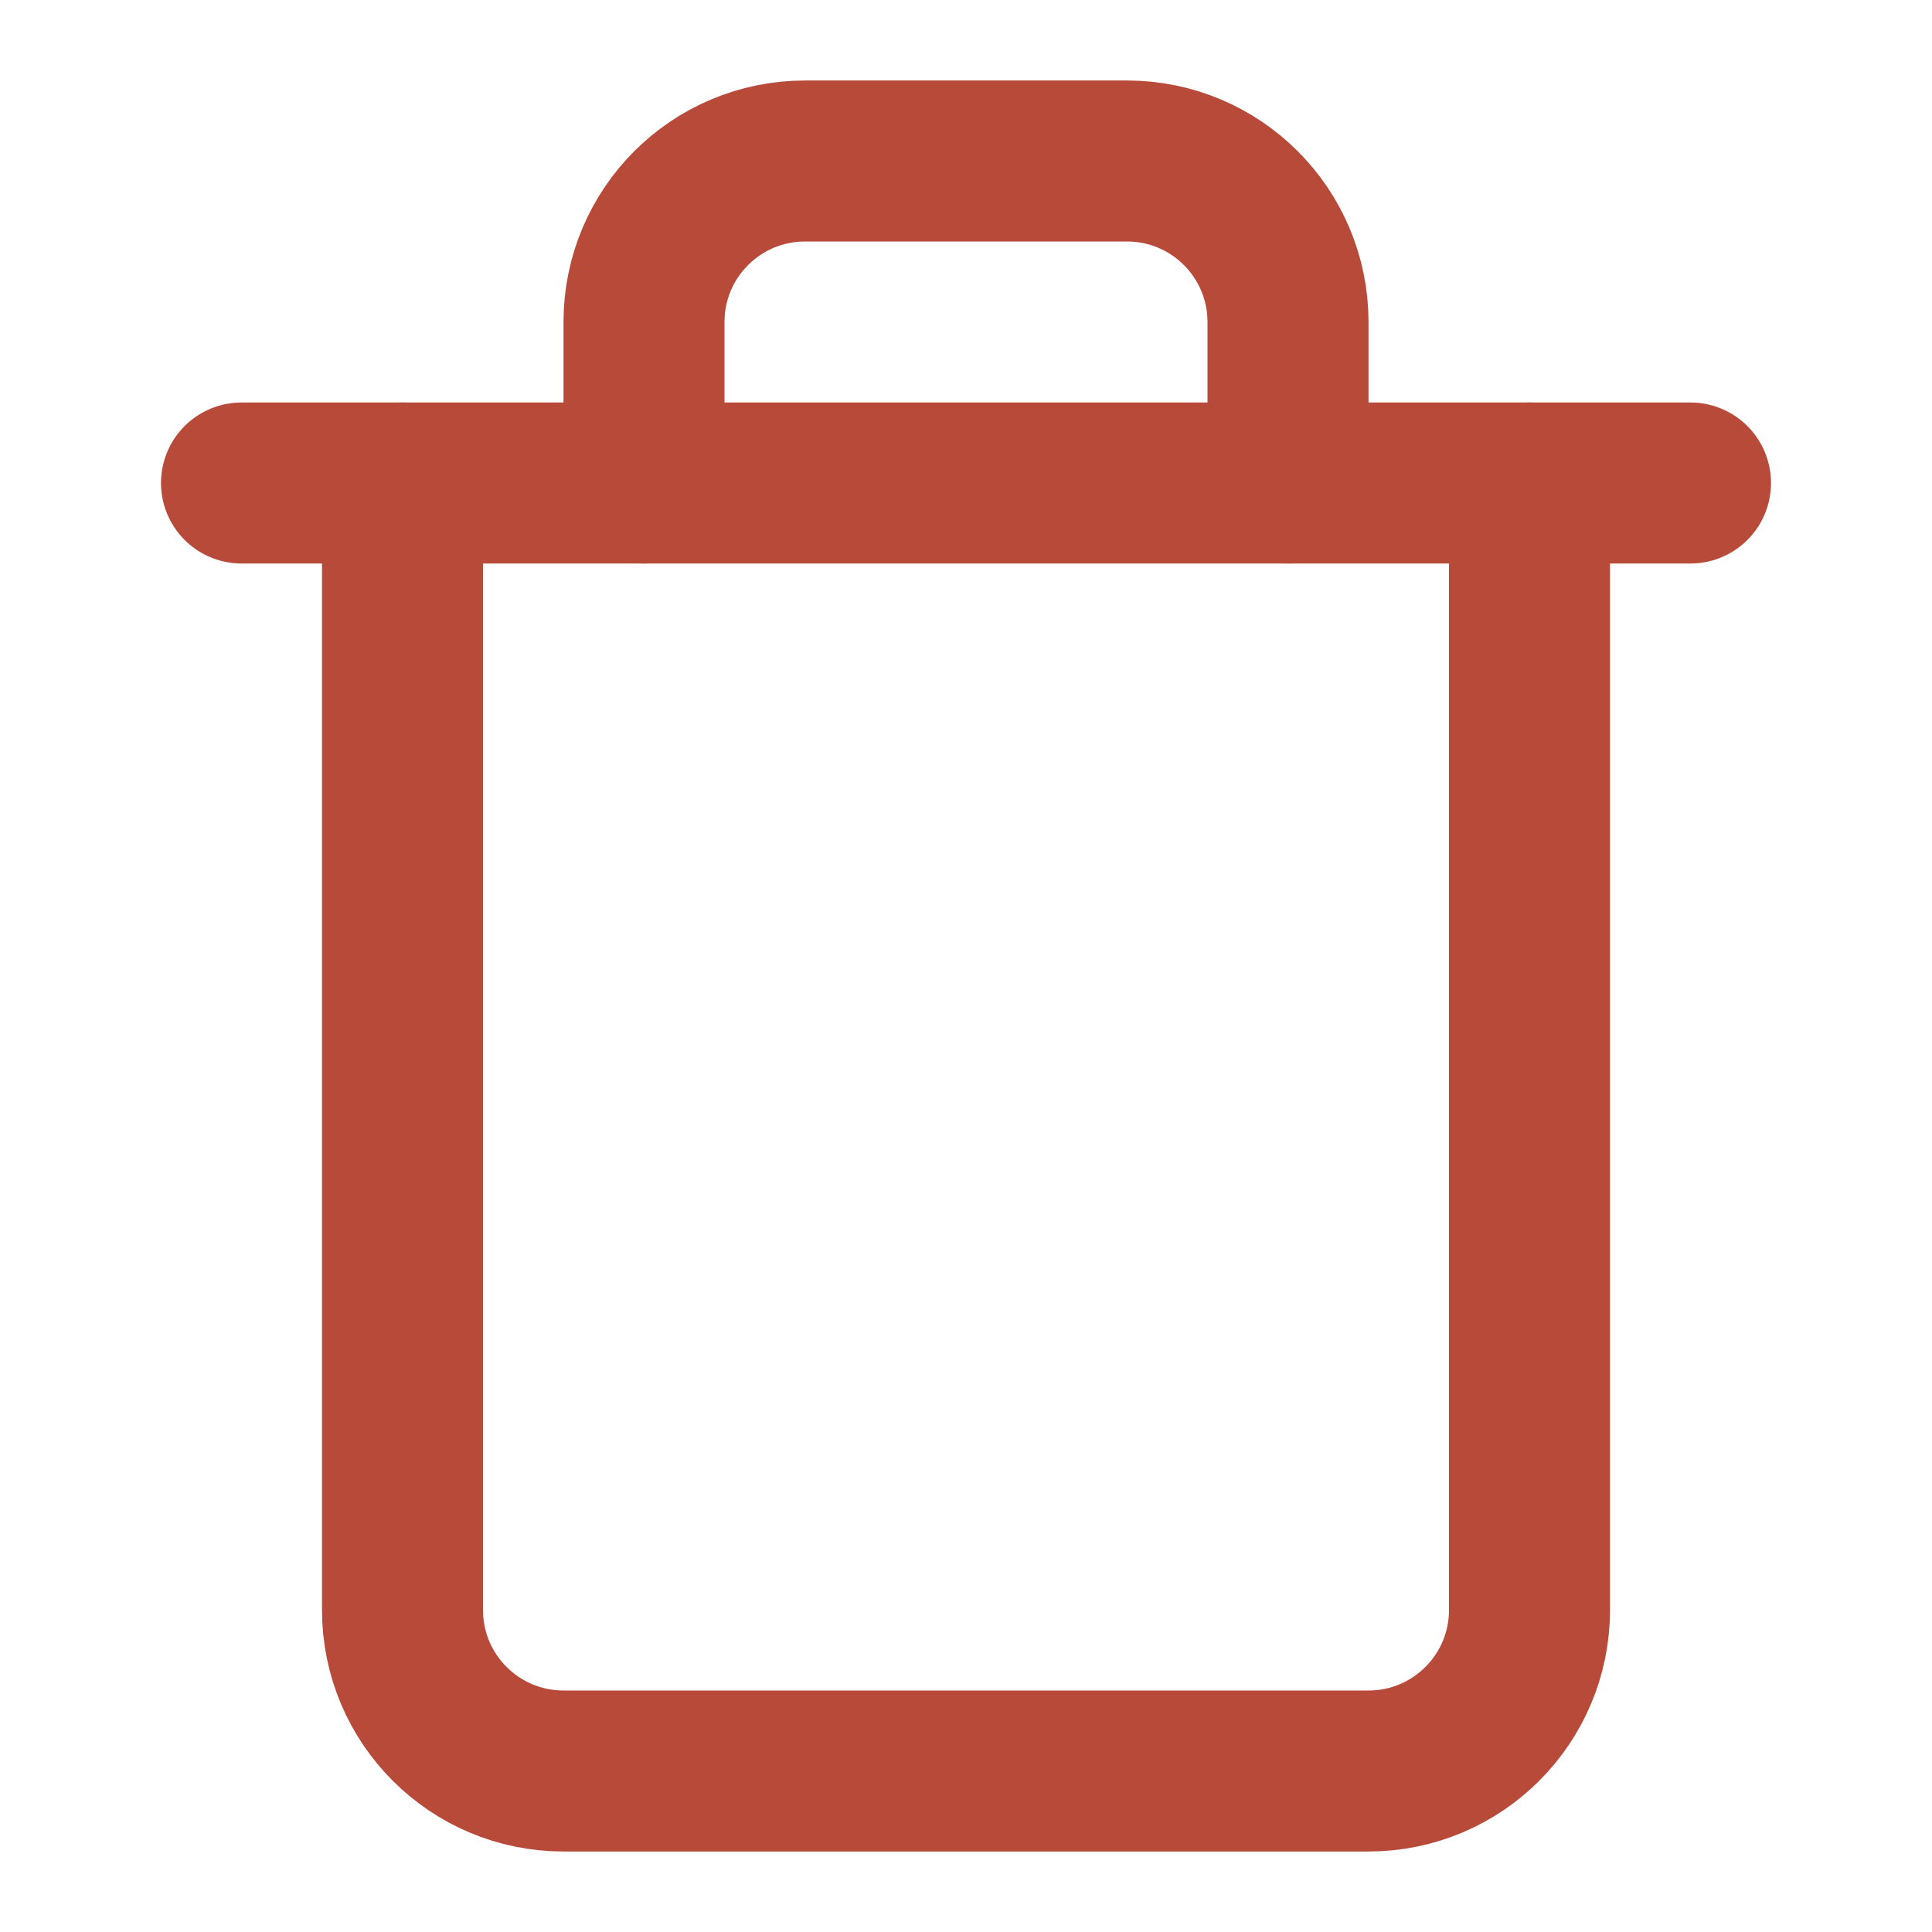
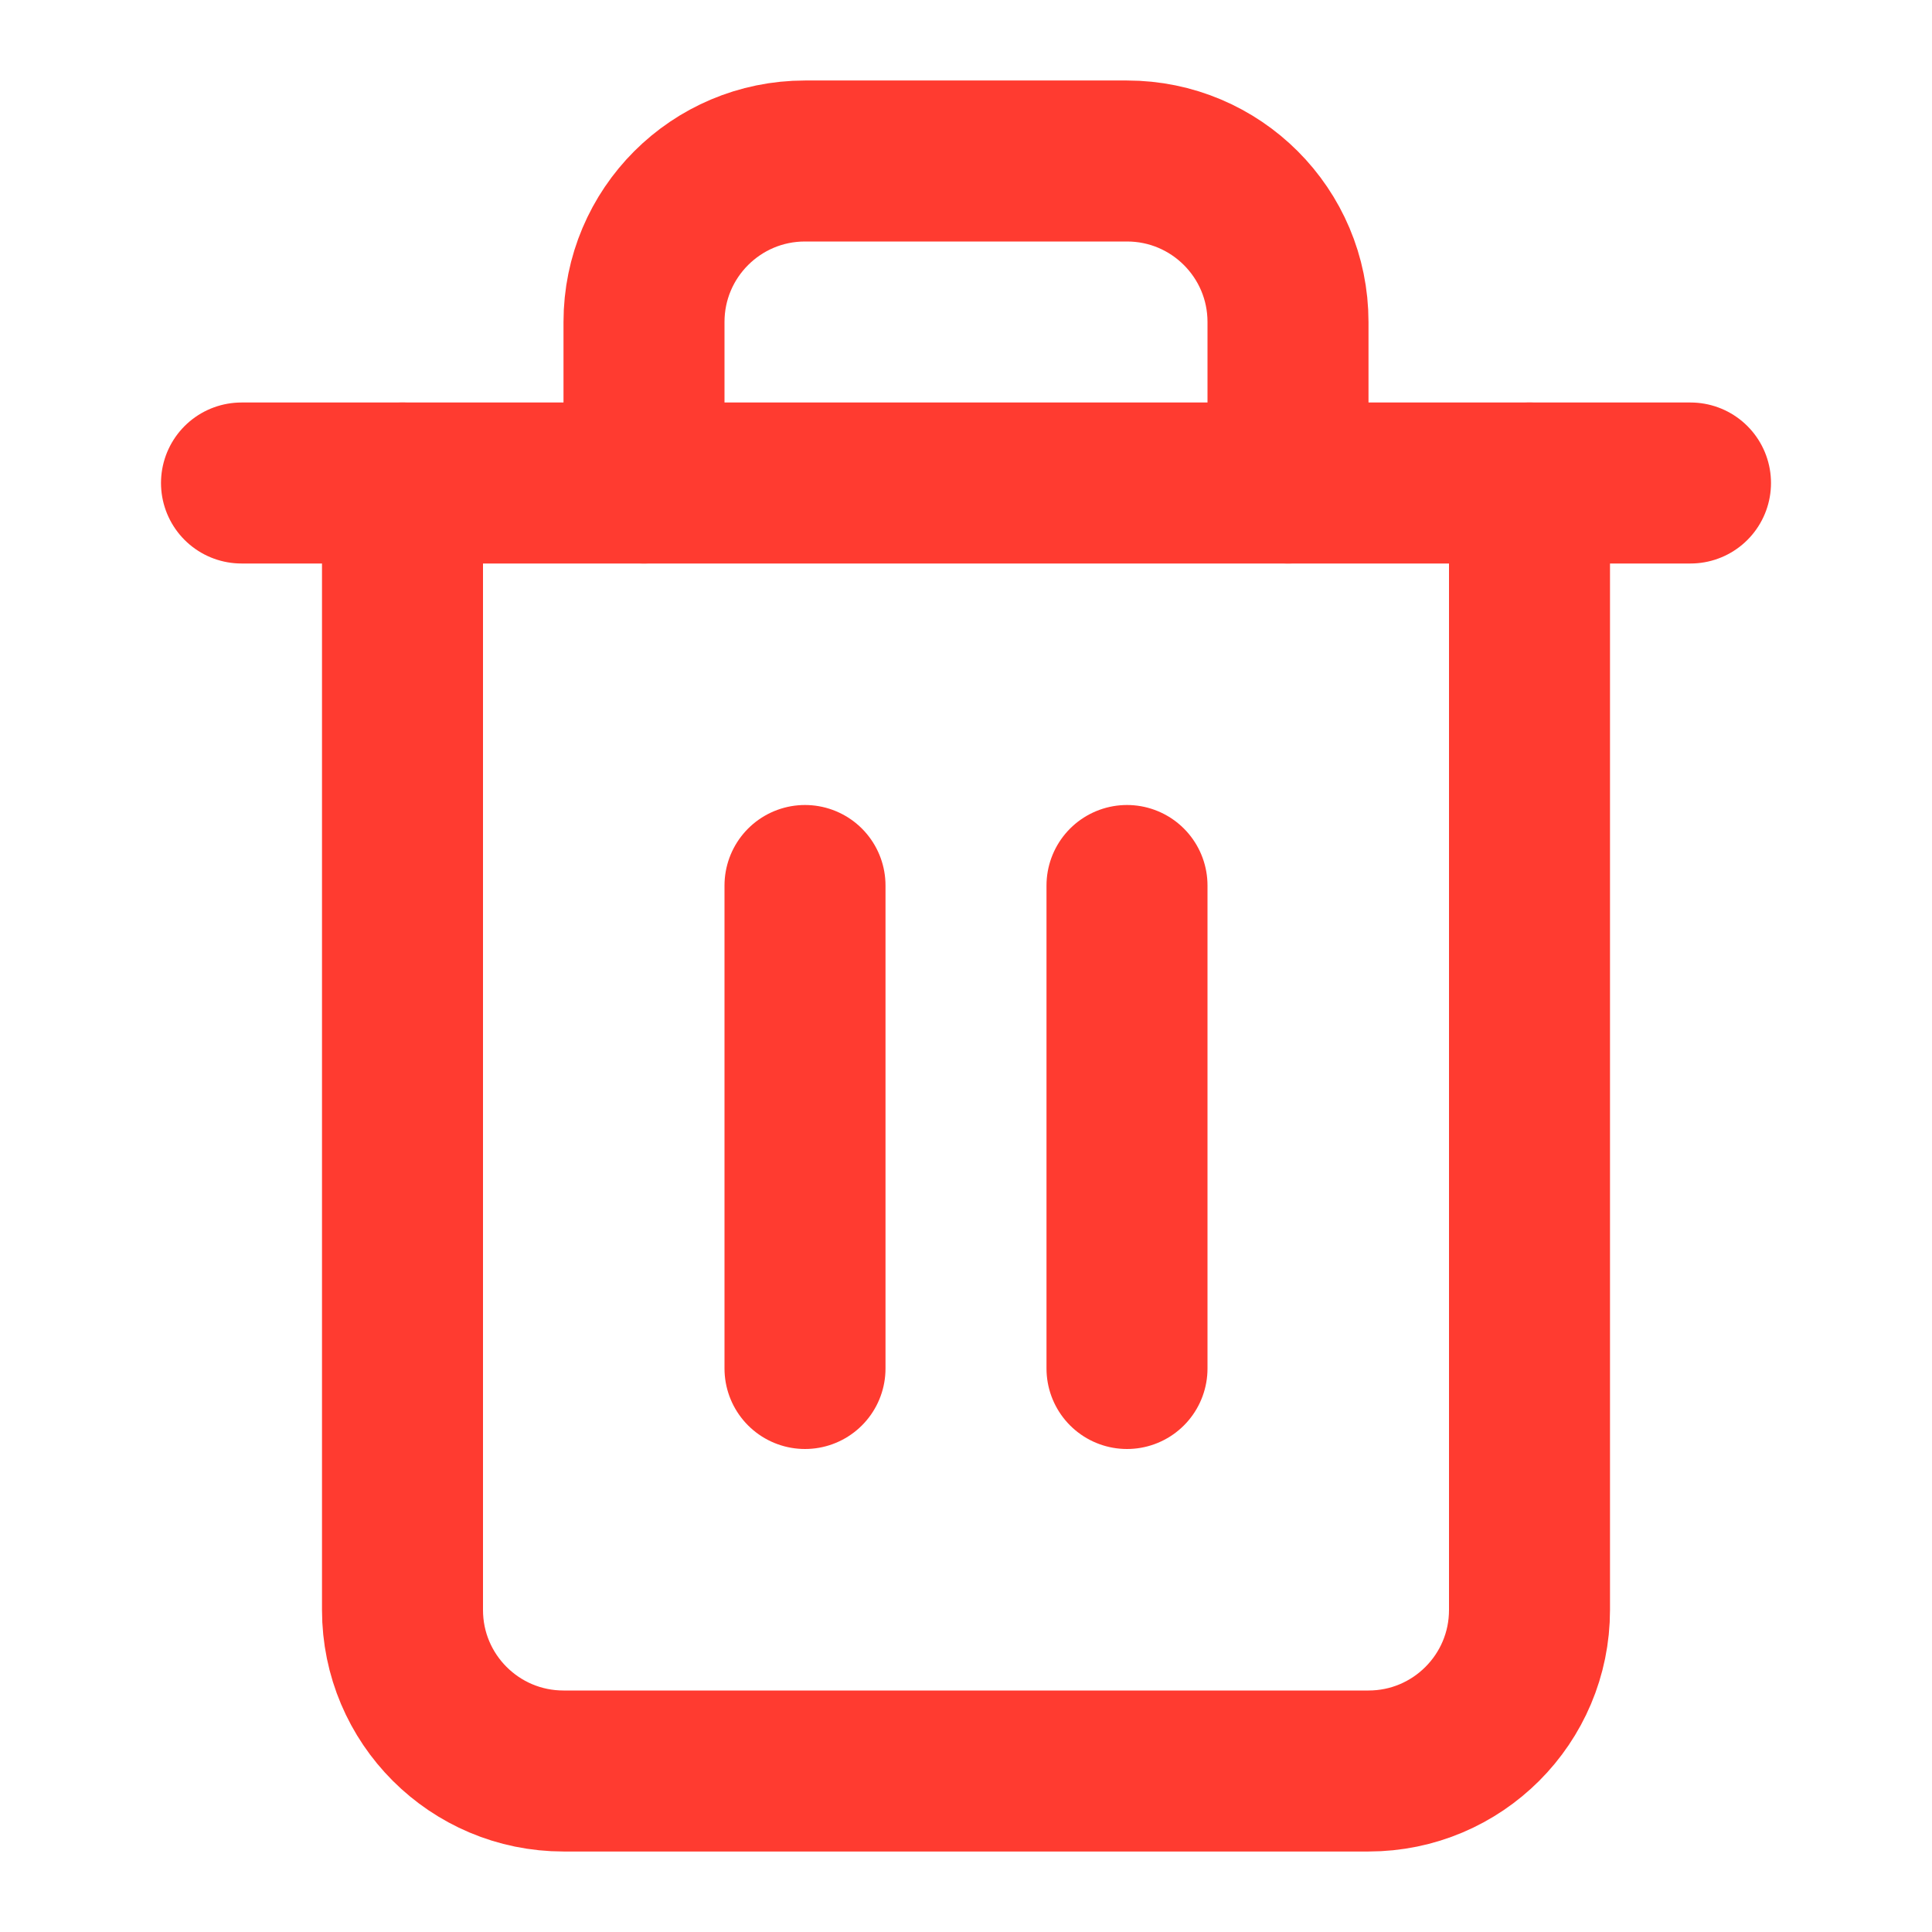
- <svg xmlns="http://www.w3.org/2000/svg" viewBox="0 0 24 24" width="24" height="24" fill="none" stroke="#B84A39" stroke-width="2" stroke-linecap="round" stroke-linejoin="round">
+ <svg xmlns="http://www.w3.org/2000/svg" width="24" height="24" viewBox="0 0 24 24" fill="none" stroke="#FF3B30" stroke-width="2" stroke-linecap="round" stroke-linejoin="round">
  <polyline points="3 6 5 6 21 6" />
  <path d="M19 6v14a2 2 0 0 1-2 2H7a2 2 0 0 1-2-2V6m3 0V4a2 2 0 0 1 2-2h4a2 2 0 0 1 2 2v2" />
+   <line x1="10" y1="11" x2="10" y2="17" />
+   <line x1="14" y1="11" x2="14" y2="17" />
</svg>
